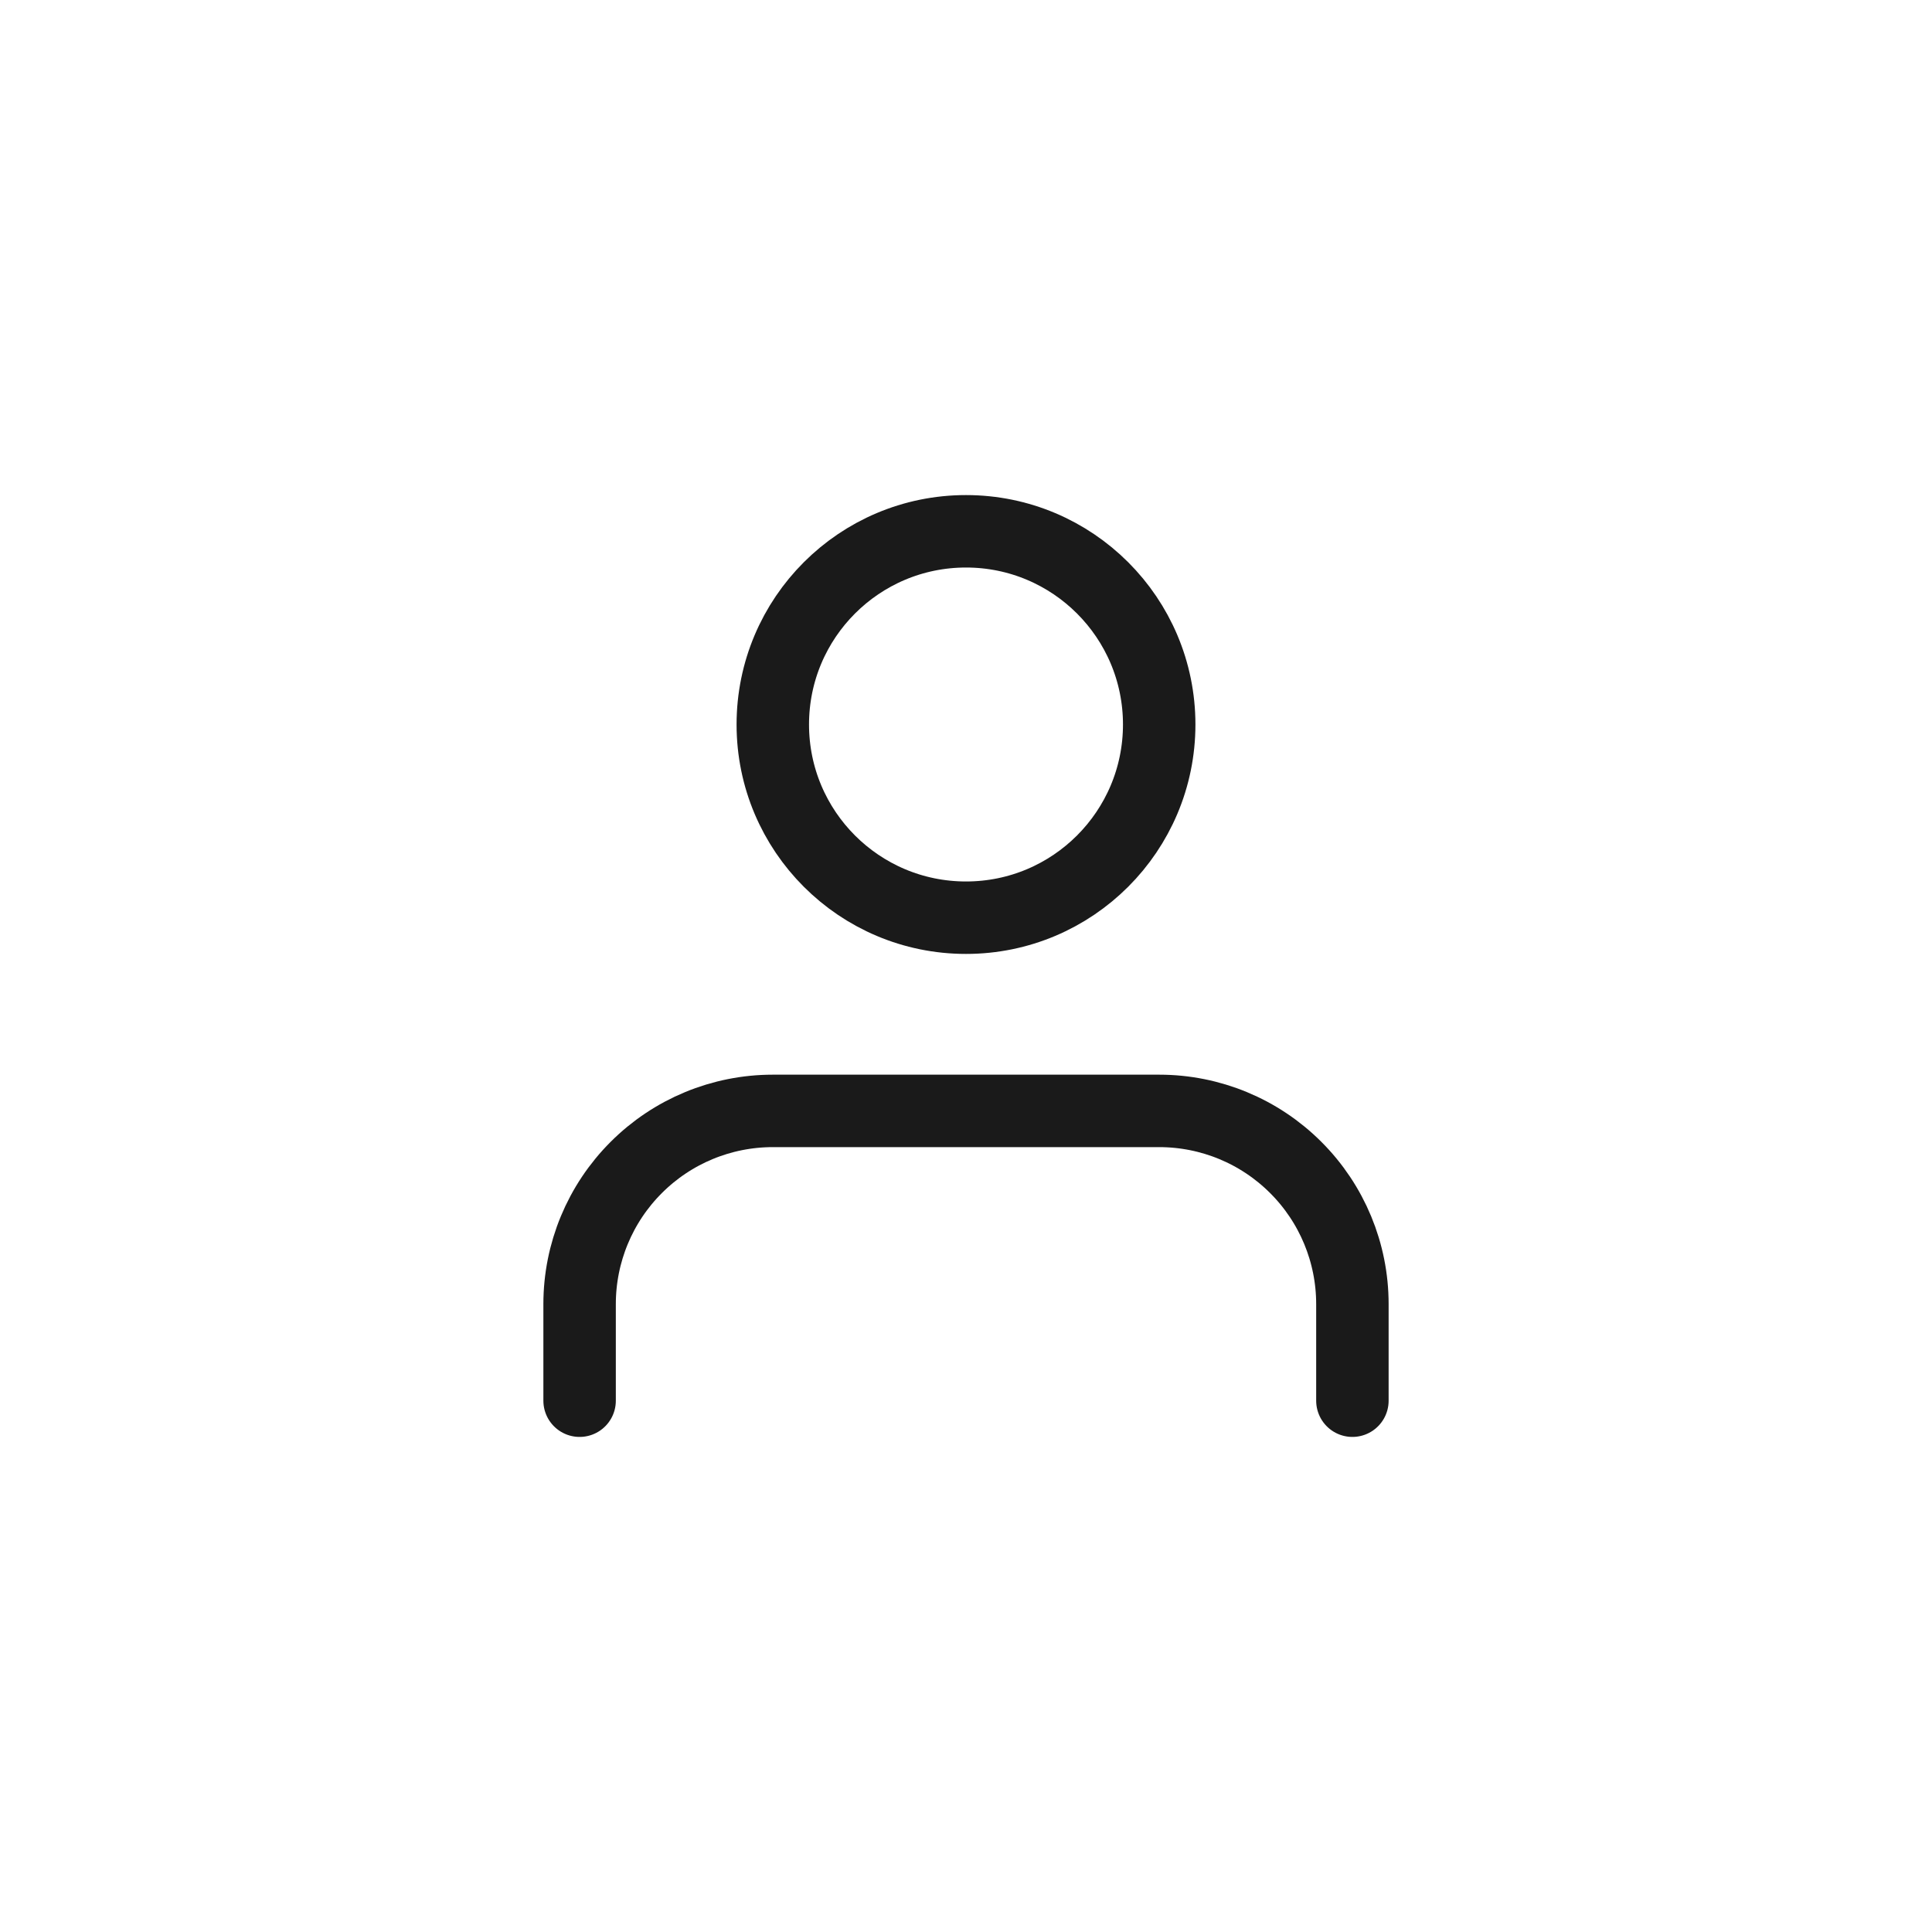
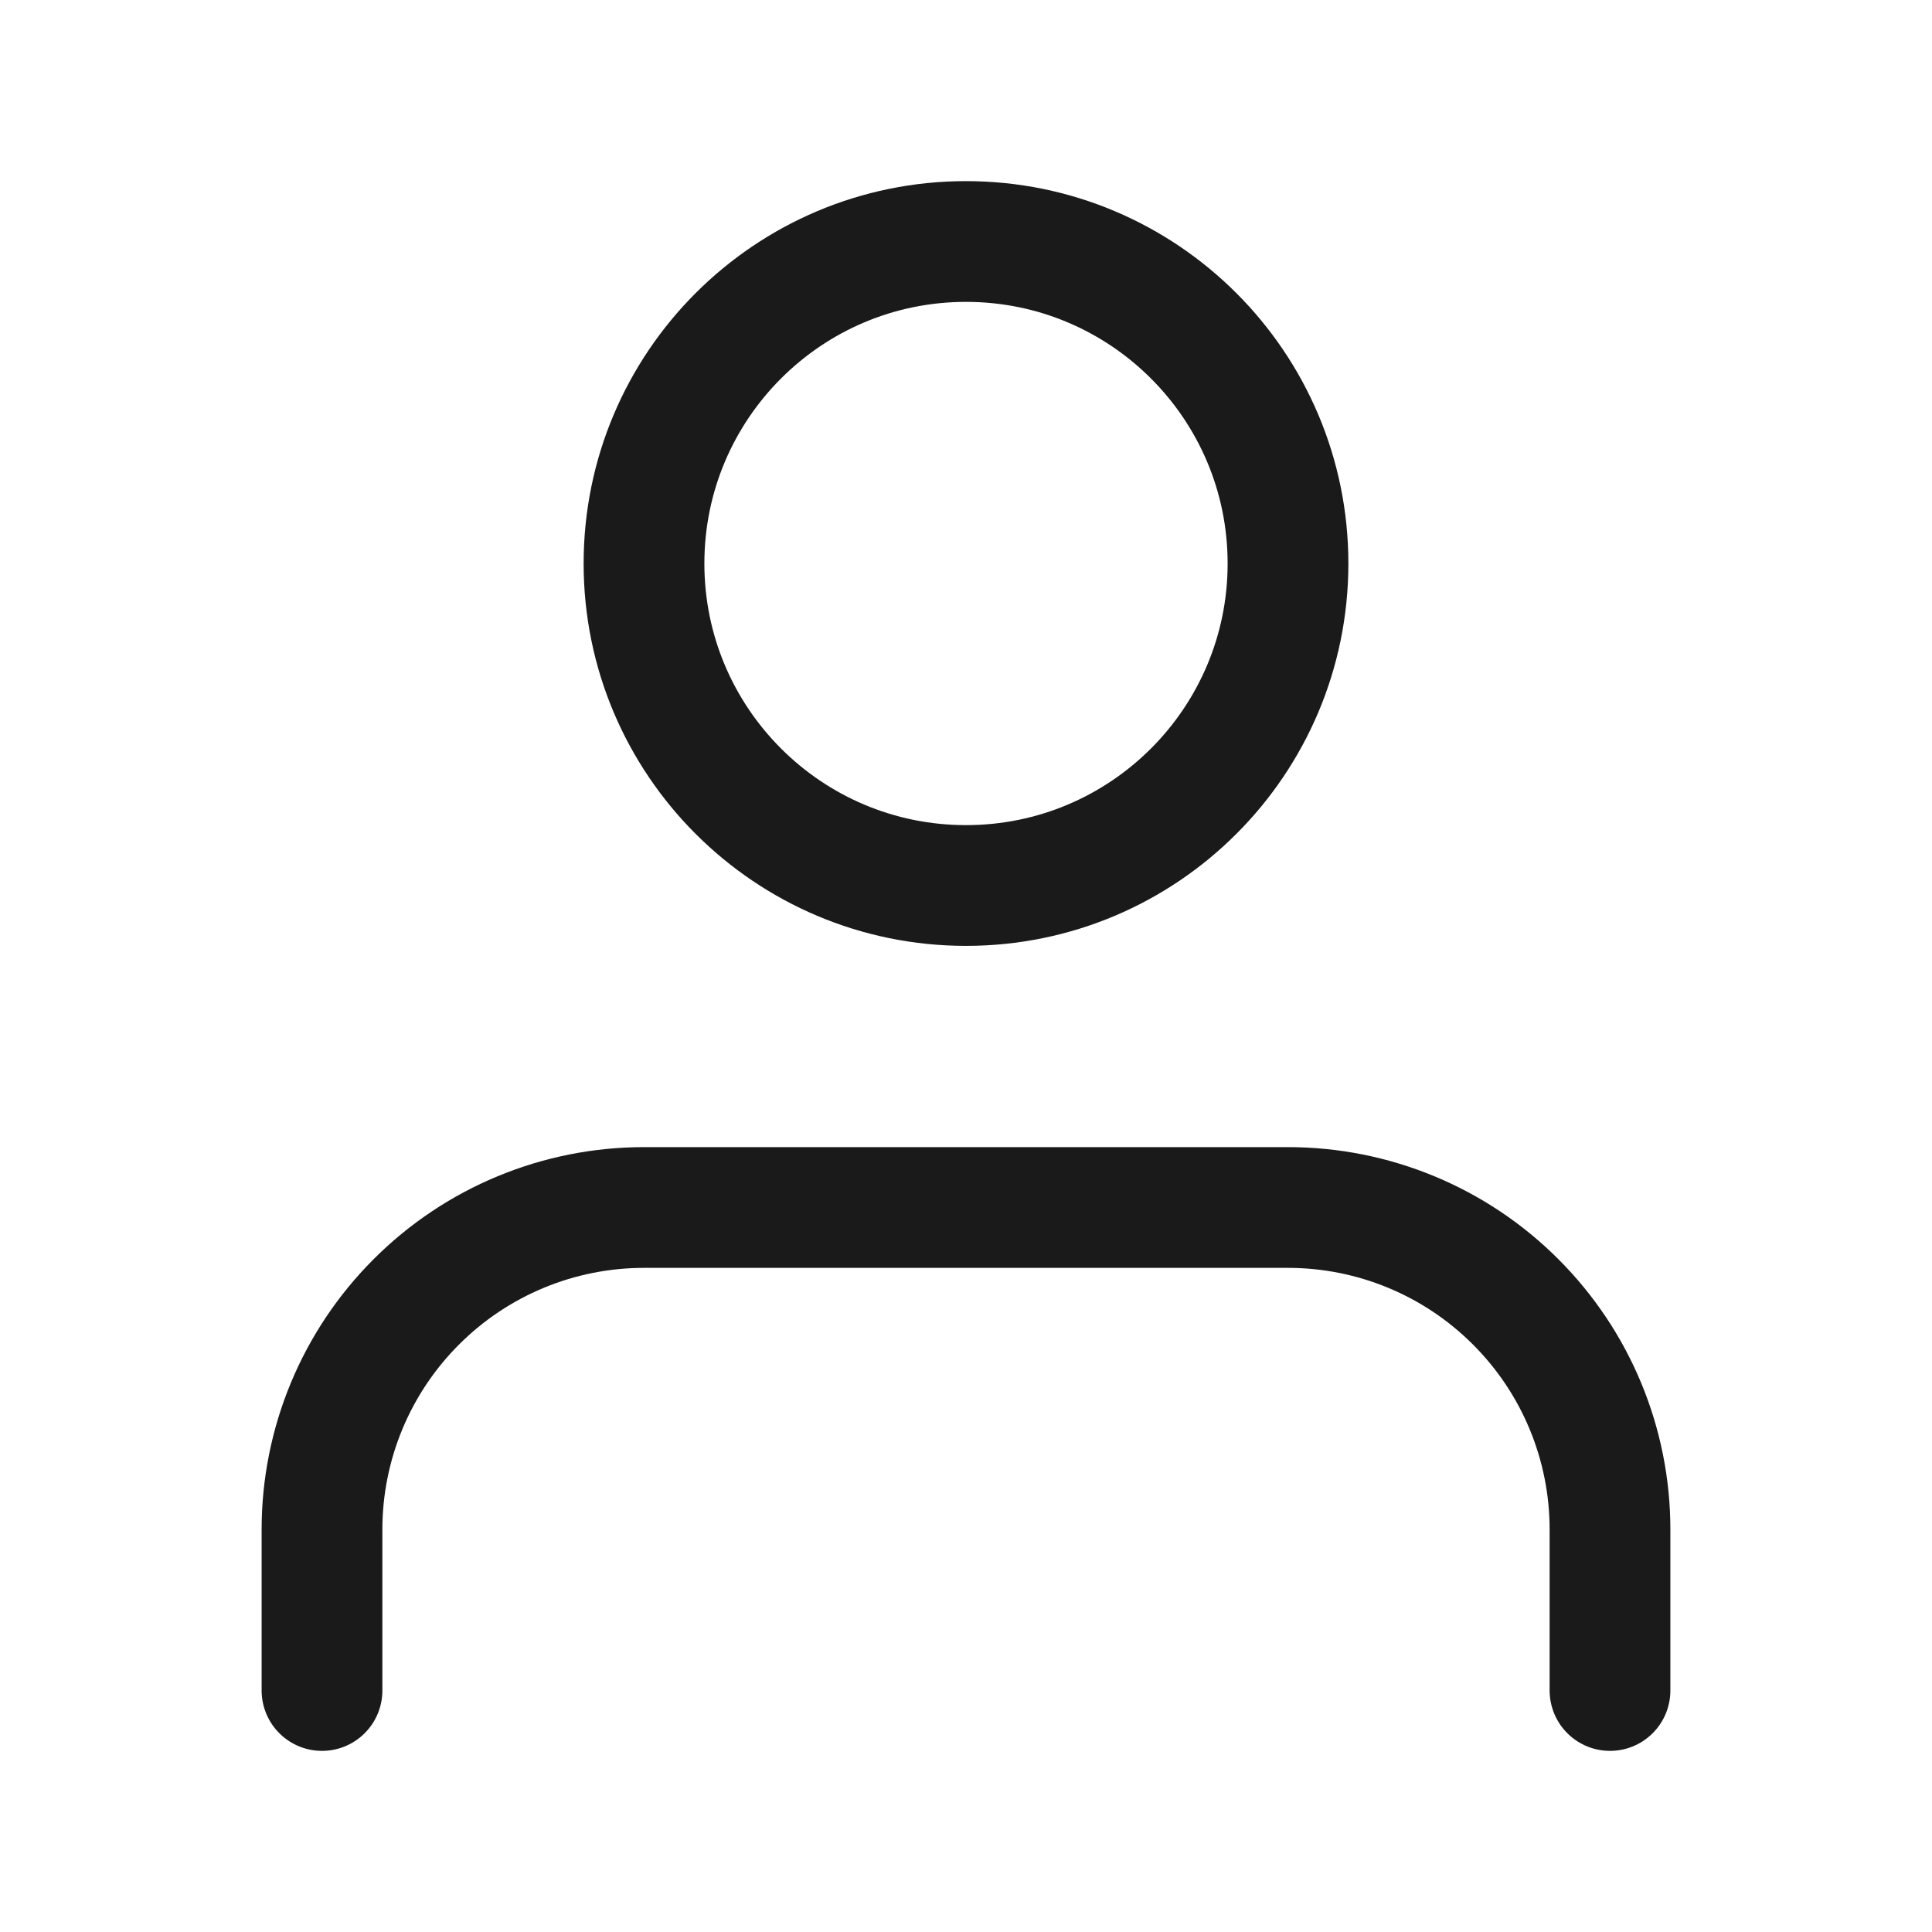
- <svg xmlns="http://www.w3.org/2000/svg" fill="none" height="40" viewBox="0 0 40 40" width="40">
-   <g filter="url(#filter0_b_3342_2448)">
-     <path d="M28 29V27C28 25.939 27.579 24.922 26.828 24.172C26.078 23.421 25.061 23 24 23H16C14.939 23 13.922 23.421 13.172 24.172C12.421 24.922 12 25.939 12 27V29M24 15C24 17.209 22.209 19 20 19C17.791 19 16 17.209 16 15C16 12.791 17.791 11 20 11C22.209 11 24 12.791 24 15Z" stroke="#1A1A1A" stroke-linecap="round" stroke-linejoin="round" stroke-width="1.5" />
-   </g>
-   <defs>
-     <filter color-interpolation-filters="sRGB" filterUnits="userSpaceOnUse" height="48" id="filter0_b_3342_2448" width="48" x="-4" y="-4">
-       <feFlood flood-opacity="0" result="BackgroundImageFix" />
-       <feGaussianBlur in="BackgroundImageFix" stdDeviation="2" />
-       <feComposite in2="SourceAlpha" operator="in" result="effect1_backgroundBlur_3342_2448" />
-       <feBlend in="SourceGraphic" in2="effect1_backgroundBlur_3342_2448" mode="normal" result="shape" />
-     </filter>
-   </defs>
+ <svg xmlns="http://www.w3.org/2000/svg" width="24" height="24" viewBox="0 0 24 24" fill="none">
+   <path d="M20 21V19C20 17.939 19.579 16.922 18.828 16.172C18.078 15.421 17.061 15 16 15H8C6.939 15 5.922 15.421 5.172 16.172C4.421 16.922 4 17.939 4 19V21M16 7C16 9.209 14.209 11 12 11C9.791 11 8 9.209 8 7C8 4.791 9.791 3 12 3C14.209 3 16 4.791 16 7Z" stroke="#1A1A1A" stroke-width="1.5" stroke-linecap="round" stroke-linejoin="round" />
</svg>
